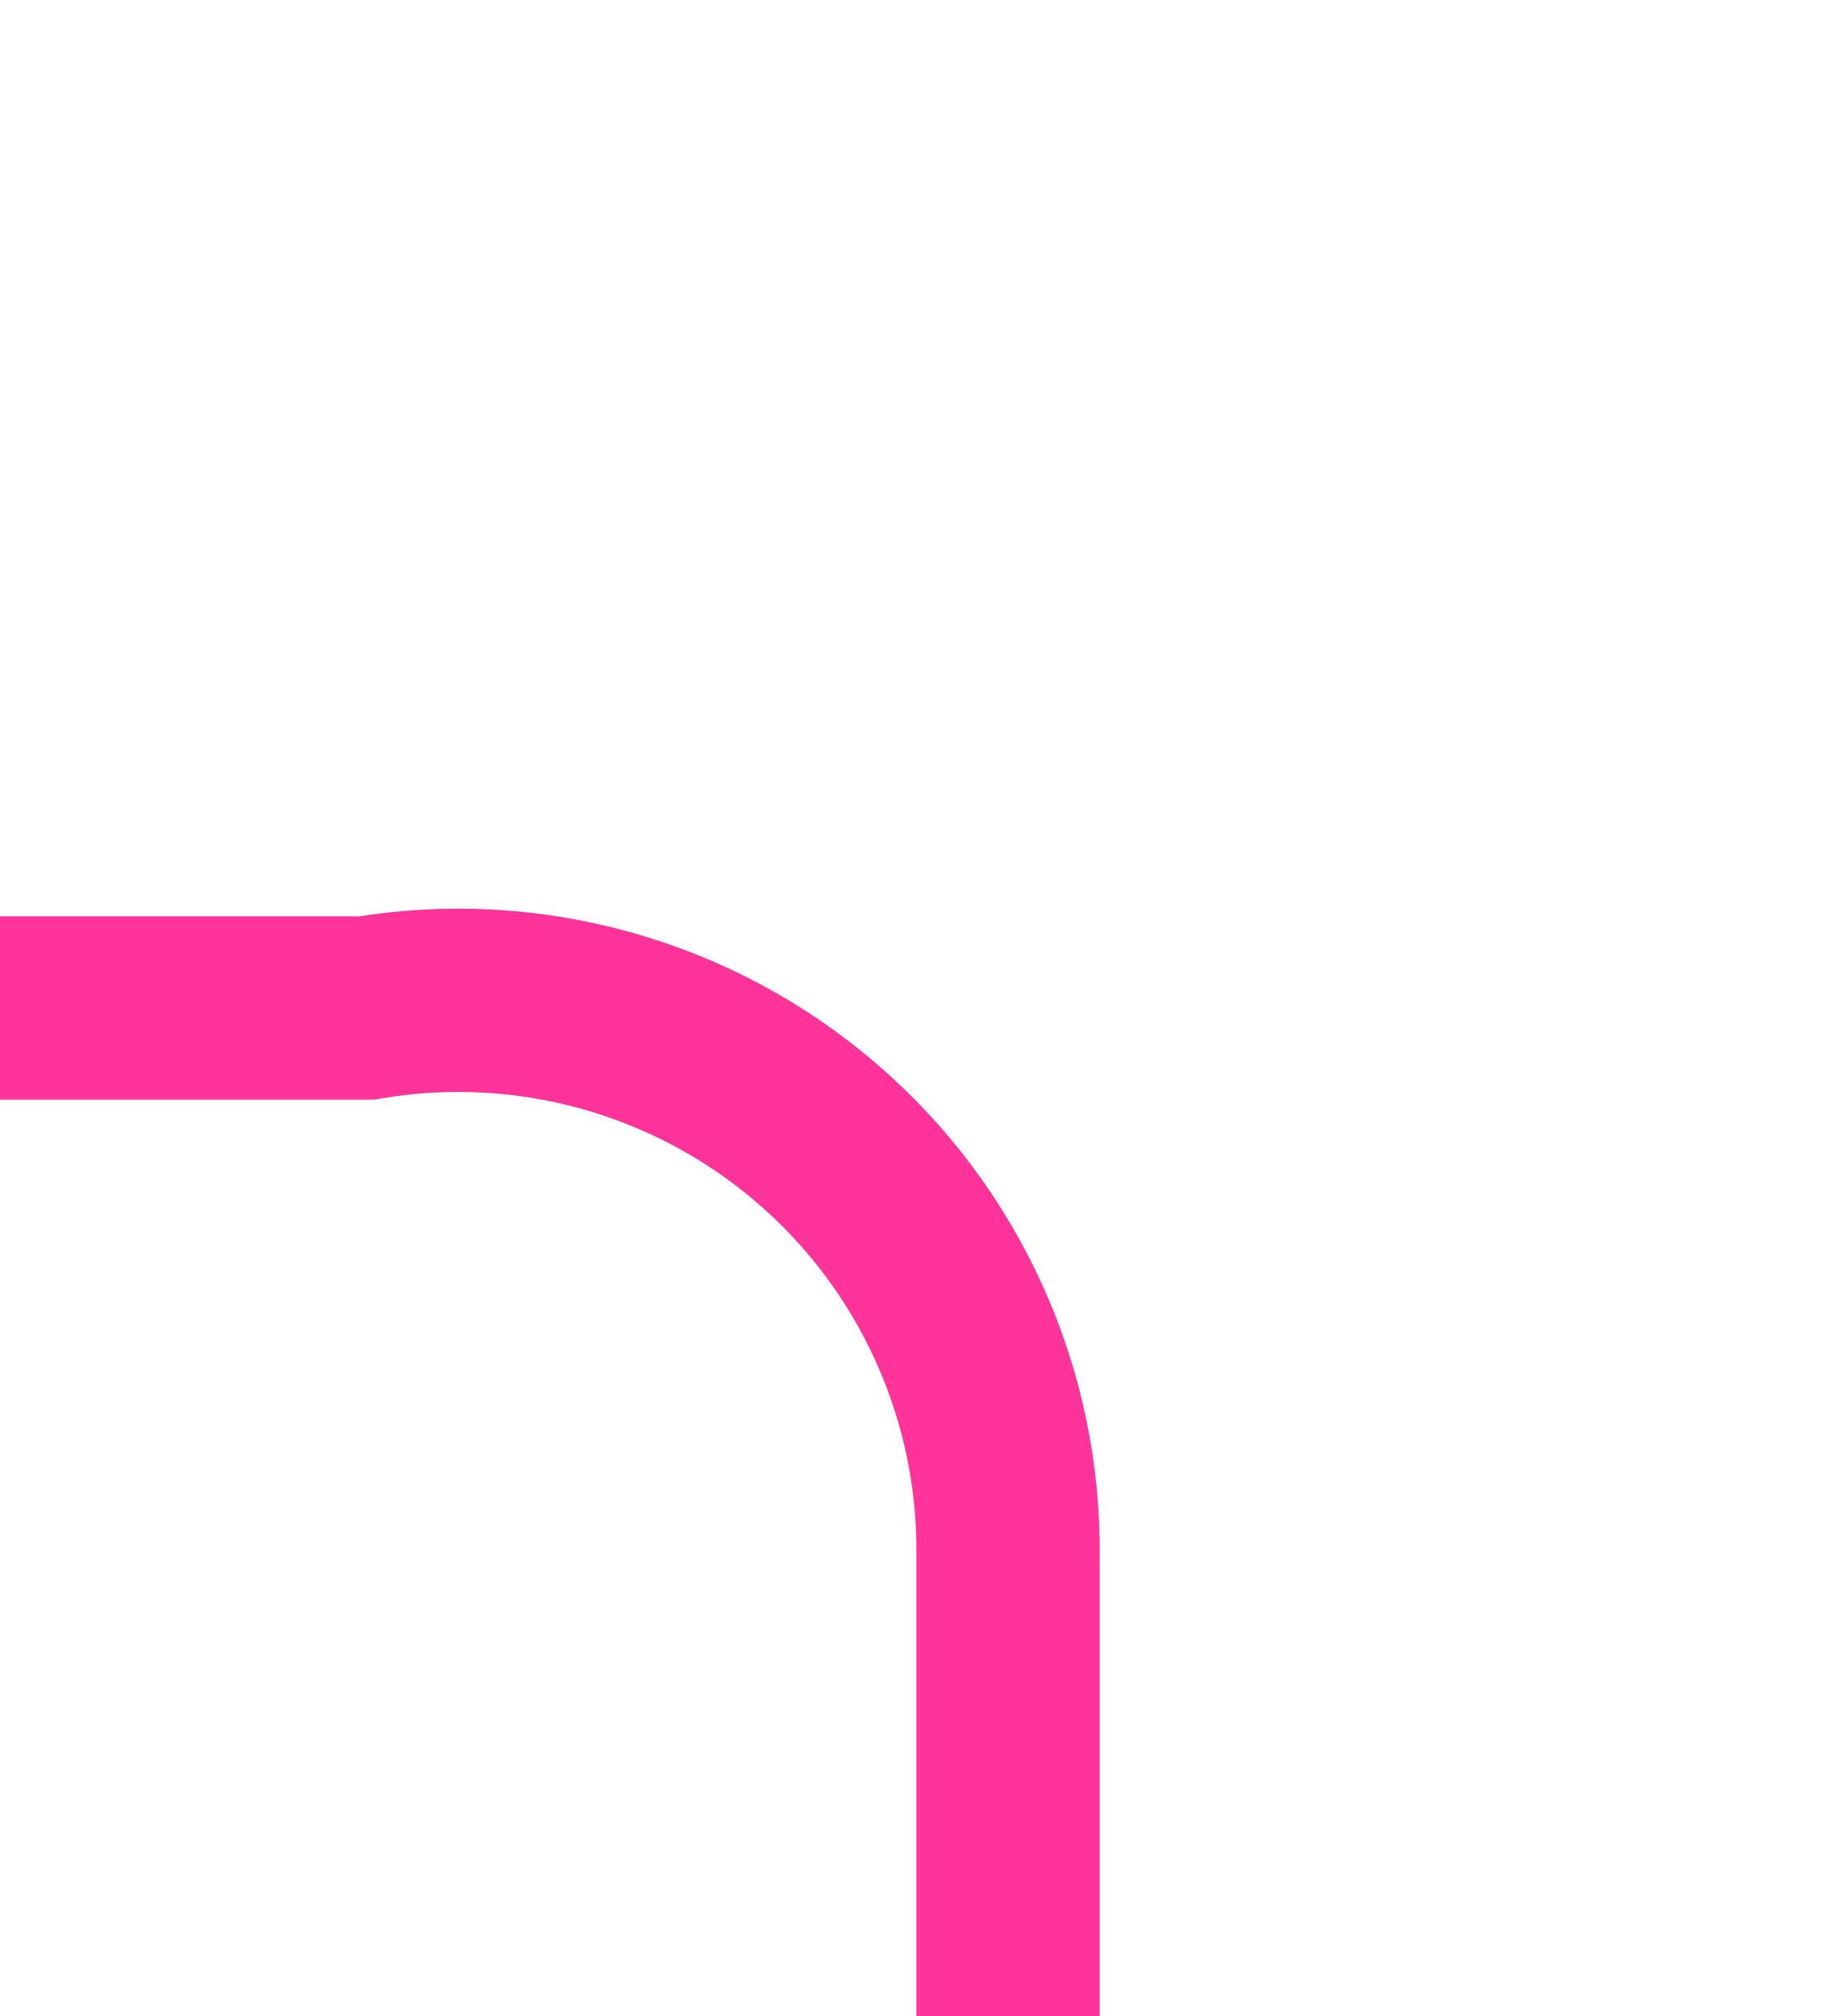
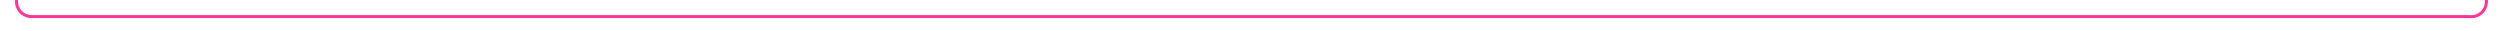
- <svg xmlns="http://www.w3.org/2000/svg" version="1.1" width="10px" height="11px" preserveAspectRatio="xMidYMin meet" viewBox="603 533  8 11">
-   <path d="M 472.5 553  L 472.5 543  A 5 5 0 0 1 477.5 538.5 L 604 538.5  A 3 3 0 0 1 607.5 541.5 L 607.5 544  " stroke-width="1" stroke="#ff3399" fill="none" />
-   <path d="M 472.5 548  A 3 3 0 0 0 469.5 551 A 3 3 0 0 0 472.5 554 A 3 3 0 0 0 475.5 551 A 3 3 0 0 0 472.5 548 Z " fill-rule="nonzero" fill="#ff3399" stroke="none" />
+ <svg xmlns="http://www.w3.org/2000/svg" version="1.1" width="829px" height="10px" preserveAspectRatio="xMinYMid meet" viewBox="2040 945  829 8">
+   <path d="M 2046.541 312.245  A 2 2 0 0 0 2045.5 314 L 2045.5 316  A 3 3 0 0 1 2048.5 319 A 3 3 0 0 1 2045.5 322 L 2045.5 944  A 5 5 0 0 0 2050.5 949.5 L 2859 949.5  A 5 5 0 0 0 2864.5 944.5 L 2864.5 924  " stroke-width="1" stroke="#ff3399" fill="none" />
+   <path d="M 2045.505 310.859  A 3 3 0 0 0 2042.505 313.859 A 3 3 0 0 0 2045.505 316.859 A 3 3 0 0 0 2048.505 313.859 A 3 3 0 0 0 2045.505 310.859 Z " fill-rule="nonzero" fill="#ff3399" stroke="none" />
</svg>
